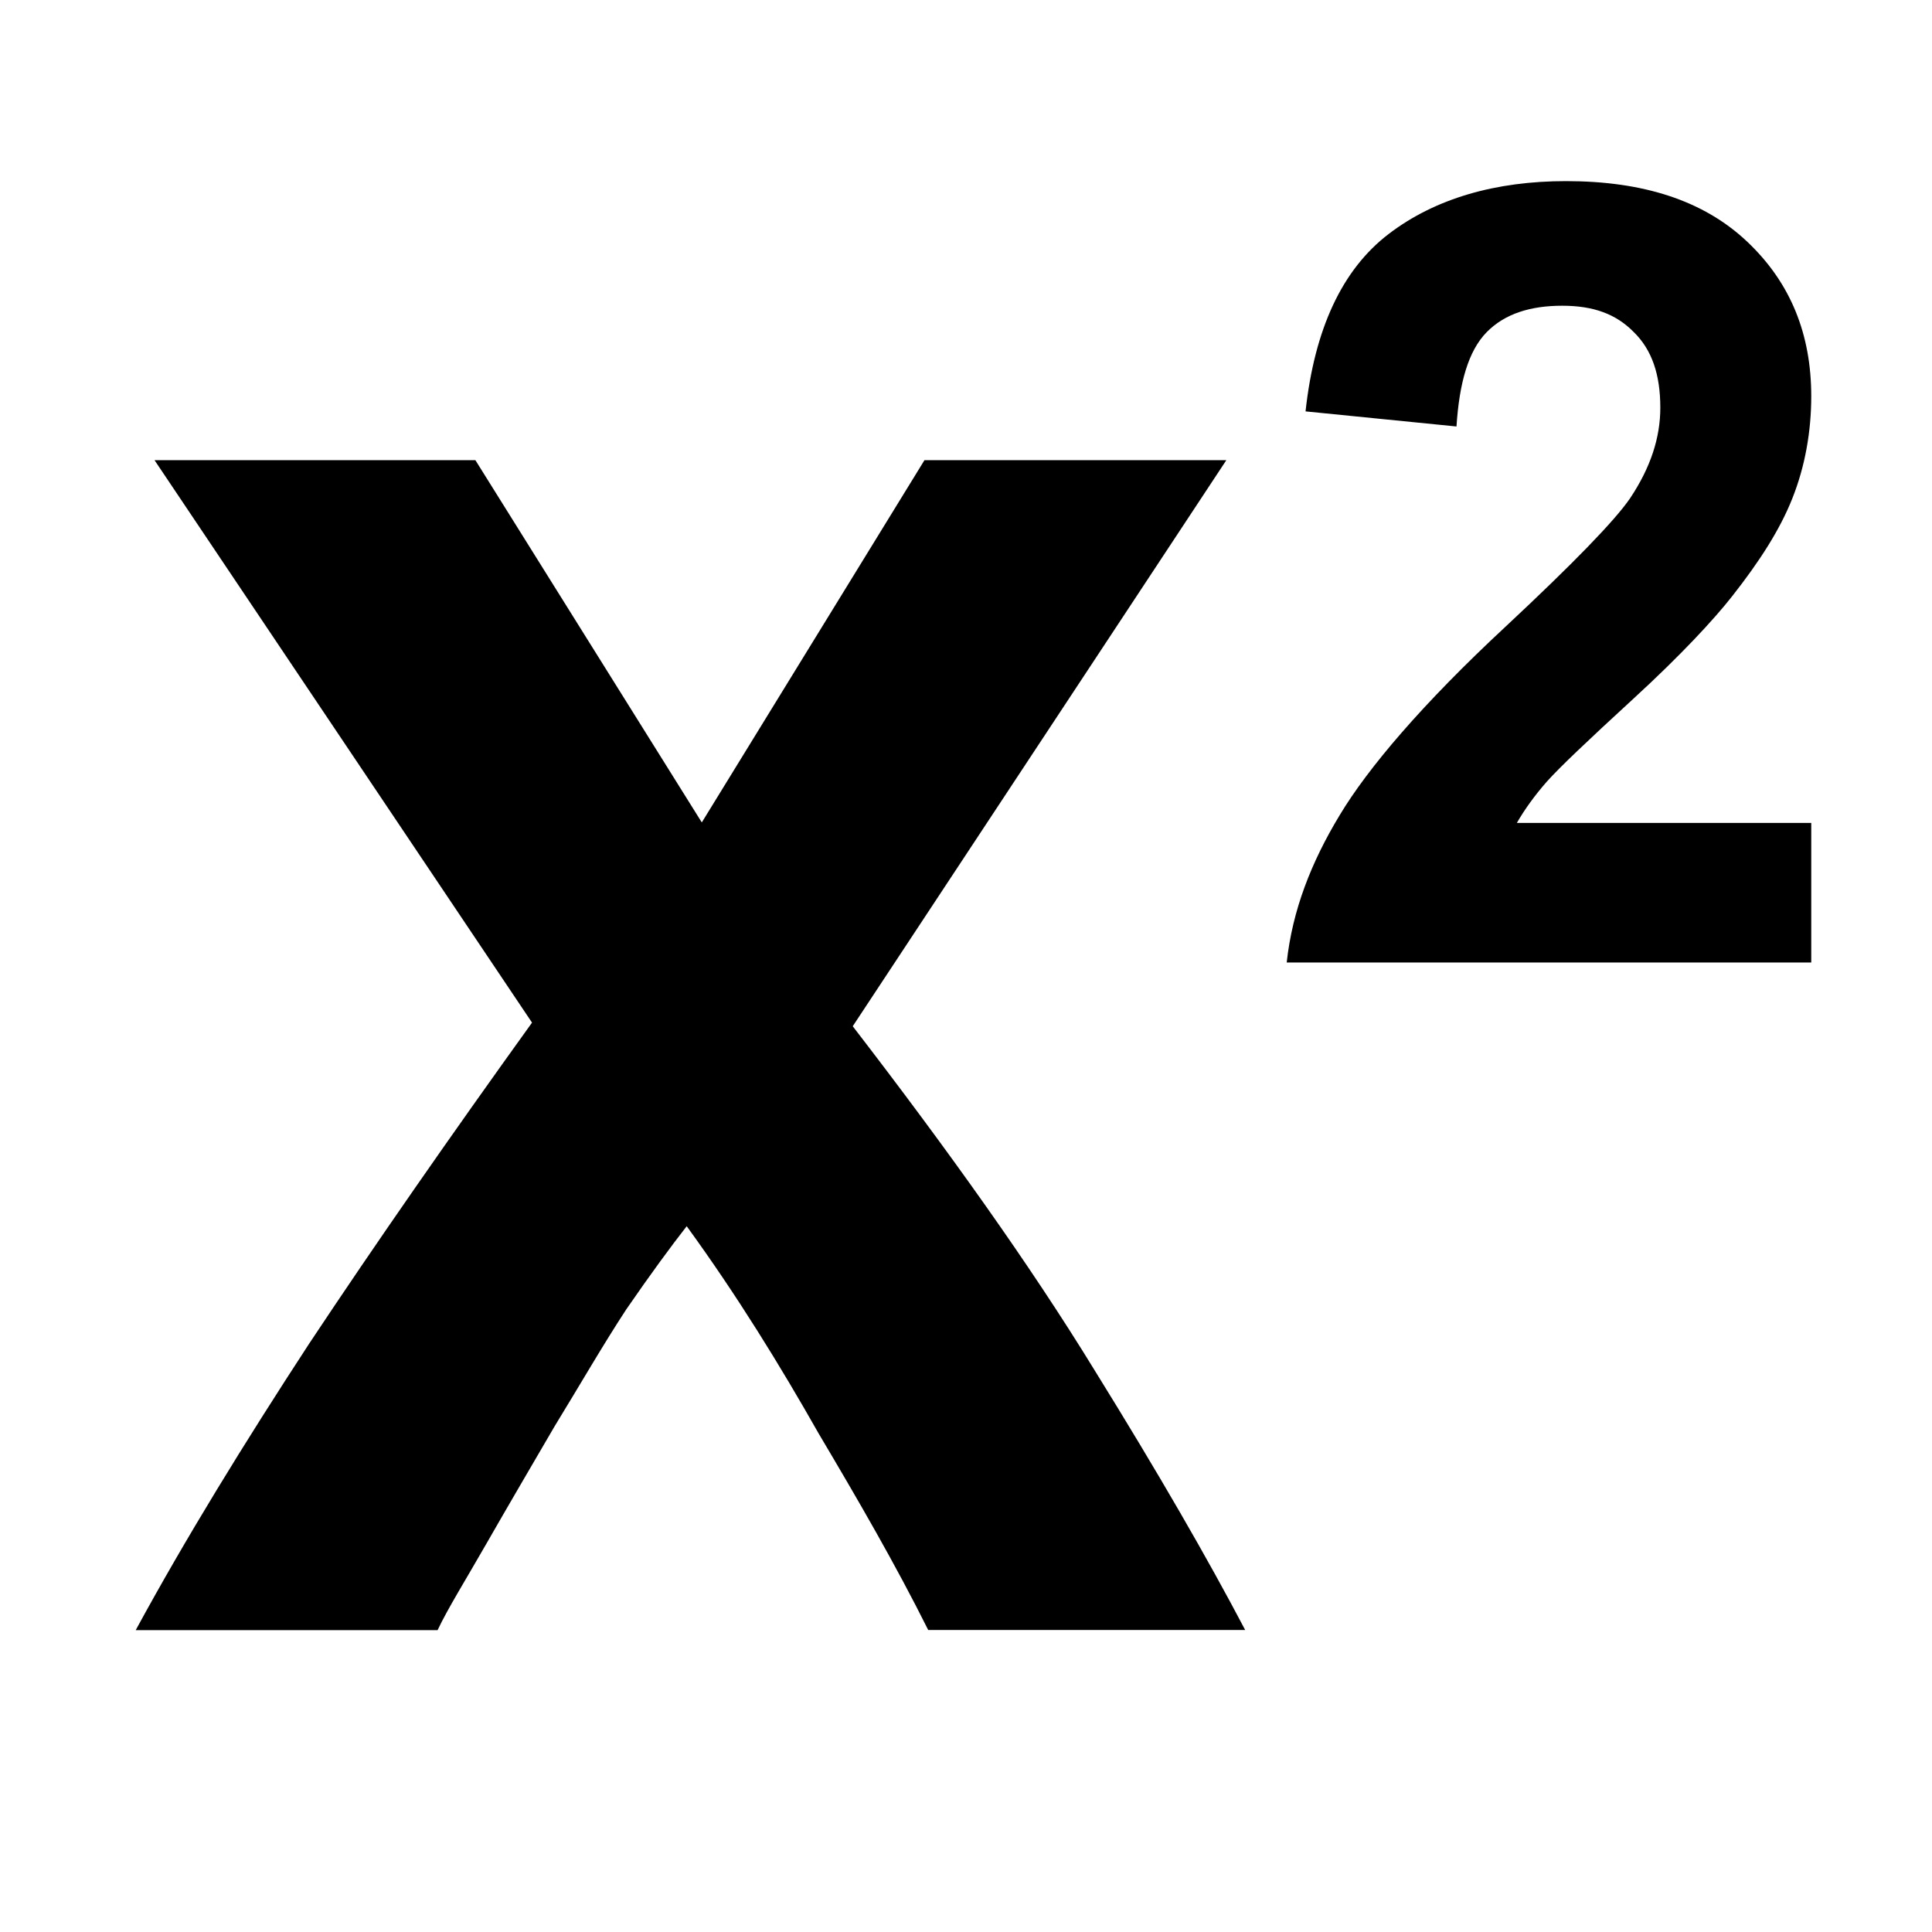
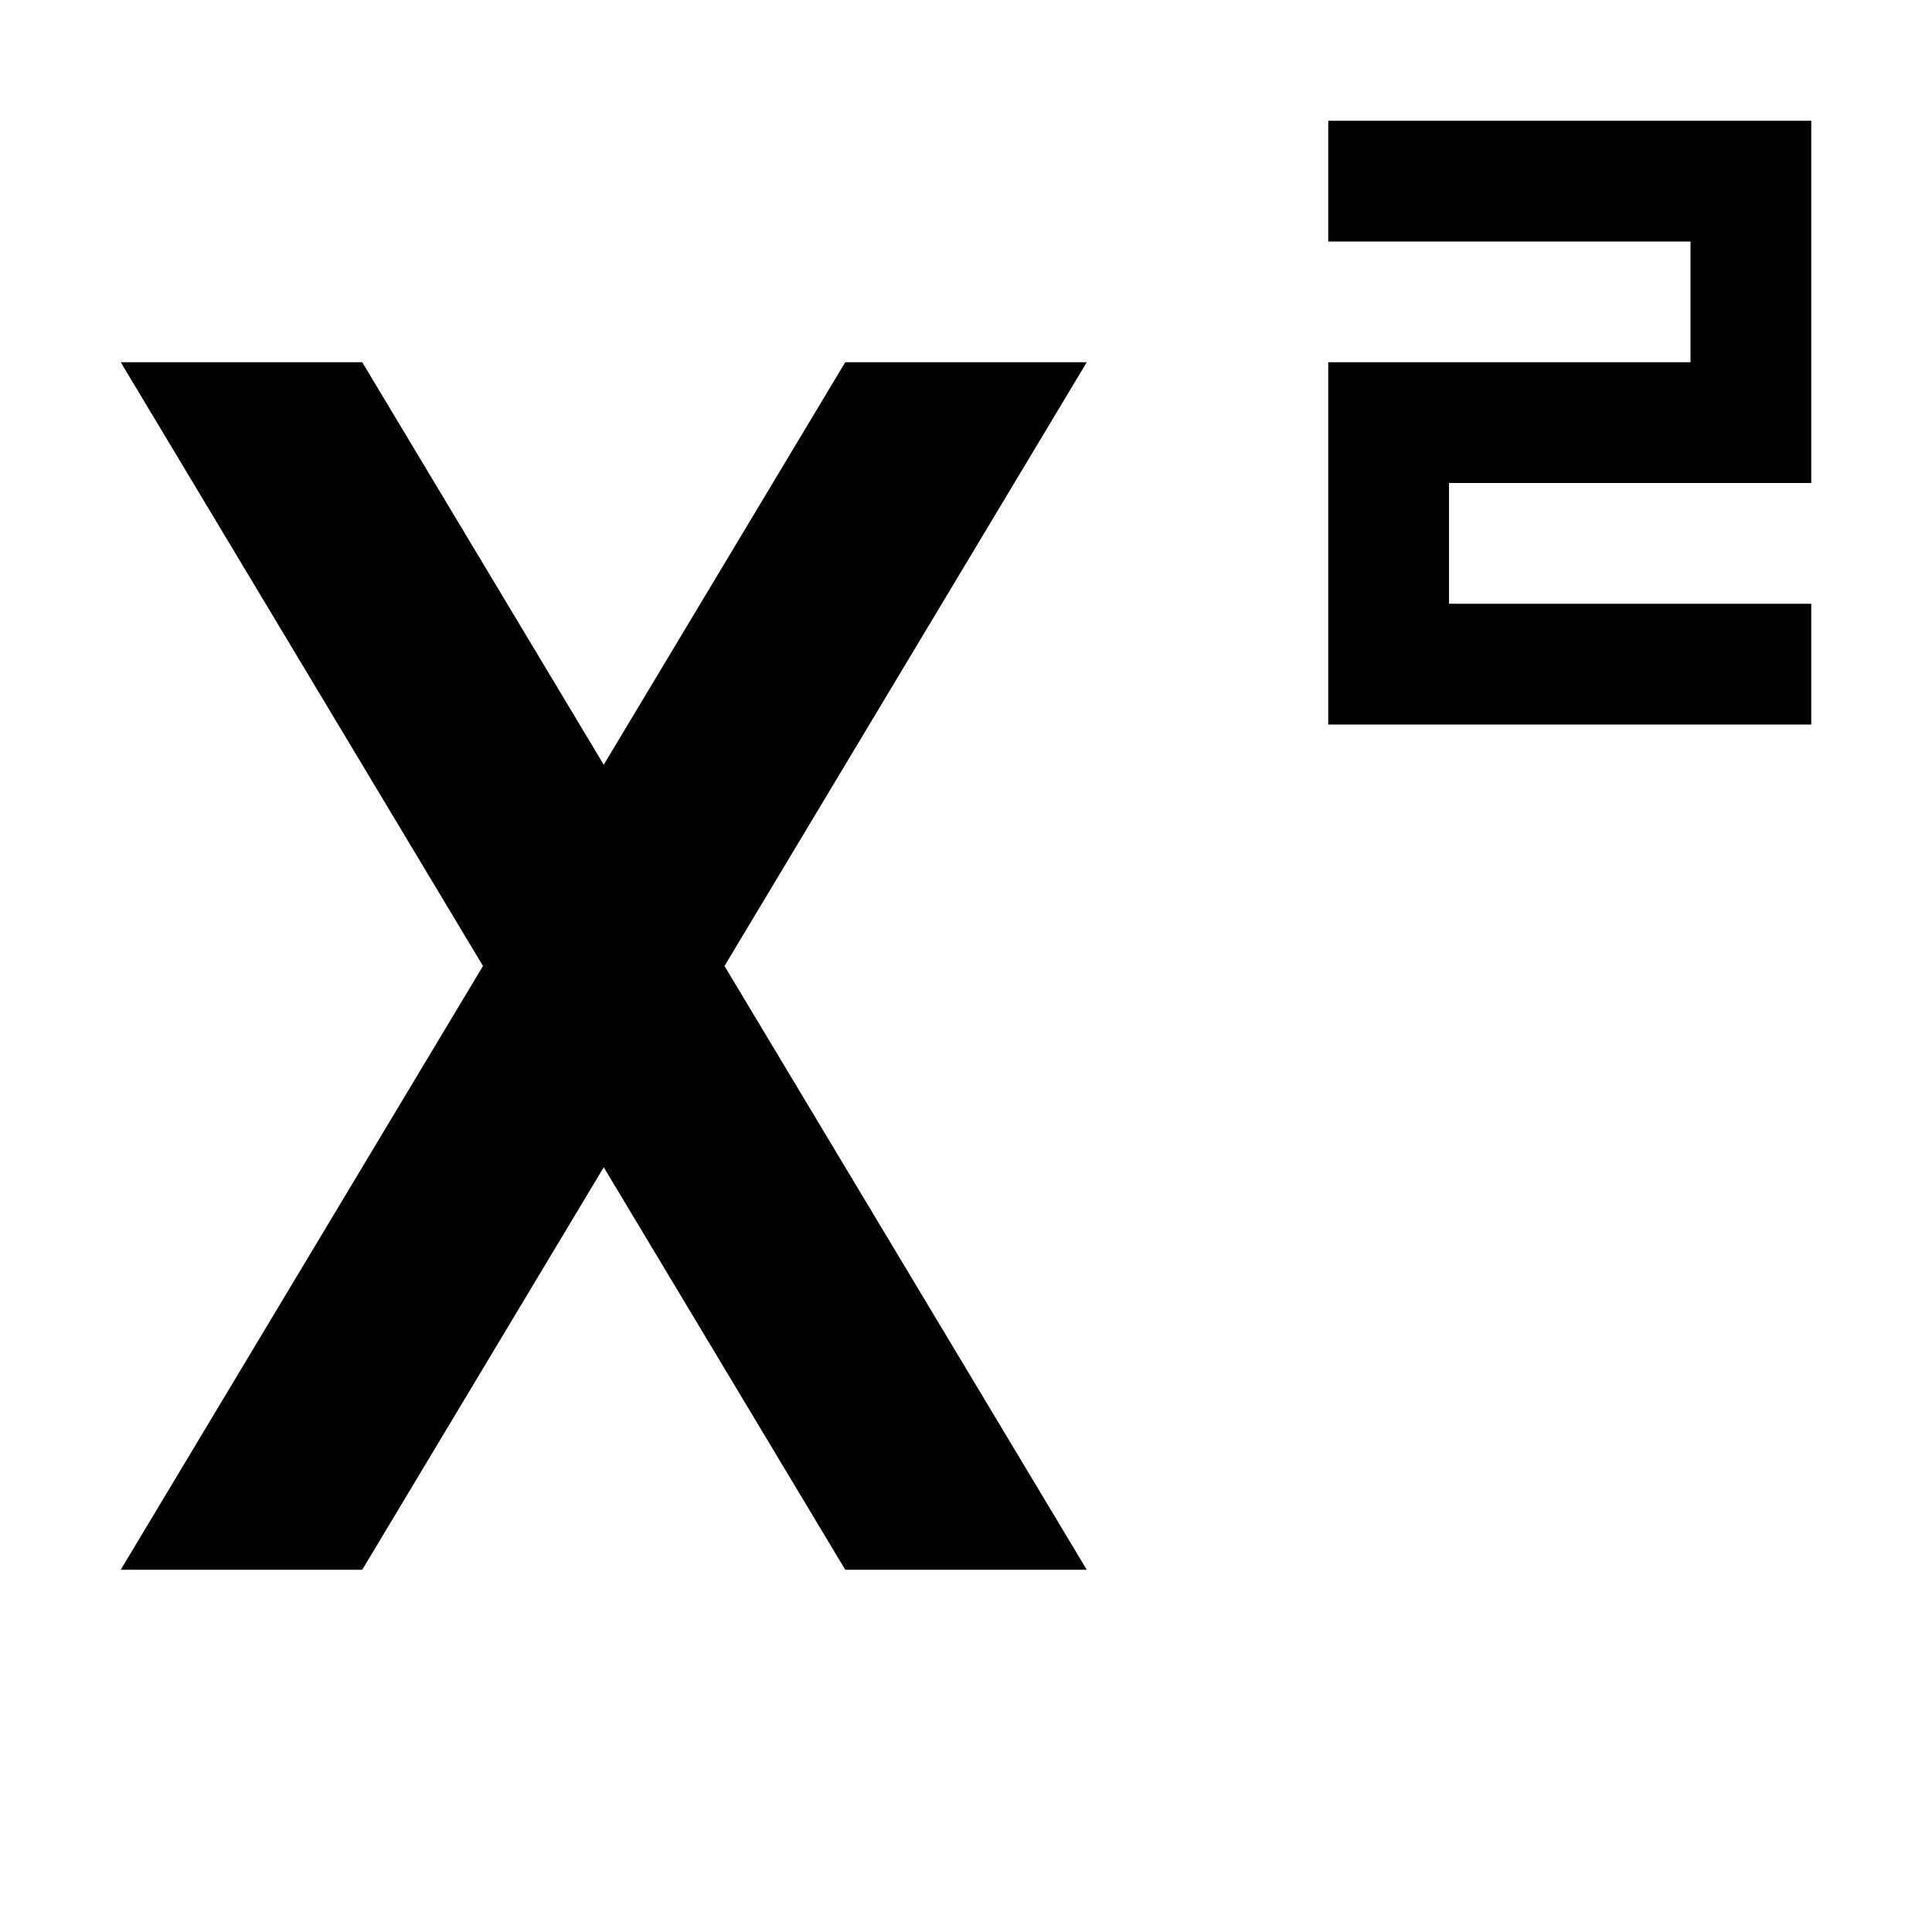
<svg xmlns="http://www.w3.org/2000/svg" version="1.1" id="svg2" x="0px" y="0px" width="16px" height="16px" viewBox="0 0 16 16" enable-background="new 0 0 16 16" xml:space="preserve">
-   <defs>
- 	
- 	
- 		</defs>
-   <path id="layer1" transform="translate(0,-1036.362)" d="M12.969,1037.862  c-0.58,0-1.082,0.142-1.469,0.438s-0.614,0.789-0.688,1.469l1.25,0.125c0.023-0.36,0.098-0.626,0.25-0.781s0.367-0.219,0.625-0.219  c0.261,0,0.447,0.069,0.594,0.219c0.149,0.146,0.219,0.35,0.219,0.625c0,0.249-0.08,0.495-0.25,0.75  c-0.126,0.185-0.475,0.544-1.031,1.063c-0.691,0.642-1.141,1.173-1.375,1.563c-0.234,0.387-0.391,0.785-0.438,1.219H15v-1.156  h-2.438c0.064-0.111,0.147-0.227,0.25-0.344c0.105-0.117,0.329-0.33,0.719-0.688s0.663-0.653,0.813-0.844  c0.226-0.287,0.397-0.552,0.5-0.813c0.105-0.264,0.156-0.554,0.156-0.844c0-0.51-0.168-0.938-0.531-1.281  S13.604,1037.862,12.969,1037.862z M1.281,1040.175l3.125,4.656c-0.672,0.934-1.293,1.826-1.844,2.656  c-0.542,0.83-1.027,1.619-1.438,2.375h2.5c0.084-0.178,0.229-0.41,0.406-0.719s0.367-0.633,0.563-0.969  c0.206-0.336,0.398-0.67,0.594-0.969c0.206-0.299,0.369-0.52,0.5-0.688c0.42,0.578,0.776,1.158,1.094,1.719  c0.327,0.551,0.636,1.084,0.906,1.625h2.625c-0.309-0.588-0.718-1.298-1.25-2.156c-0.532-0.868-1.216-1.826-2-2.844l3.094-4.688  h-2.5l-1.844,3l-1.875-3H1.281z" />
+   <defs id="defs4" />
+   <path id="path2987" style="font-size:medium;font-style:normal;font-variant:normal;font-weight:normal;font-stretch:normal;text-indent:0;text-align:start;text-decoration:none;line-height:normal;letter-spacing:normal;word-spacing:normal;text-transform:none;direction:ltr;block-progression:tb;writing-mode:lr-tb;text-anchor:start;baseline-shift:baseline;color:#000000;fill:#000000;fill-opacity:1;stroke:none;stroke-width:1px;marker:none;visibility:visible;display:inline;overflow:visible;enable-background:accumulate;font-family:Sans;-inkscape-font-specification:Sans" d="m 11,1 0,1 3,0 0,1 -3,0 0,3 4,0 0,-1 -3,0 0,0 0,-1 3,0 0,-3 z M 1,3 4,8 1,13 3,13 6,8 4,8 7,13 9,13 6,8 9,3 7,3 4,8 6,8 3,3 z" />
</svg>
